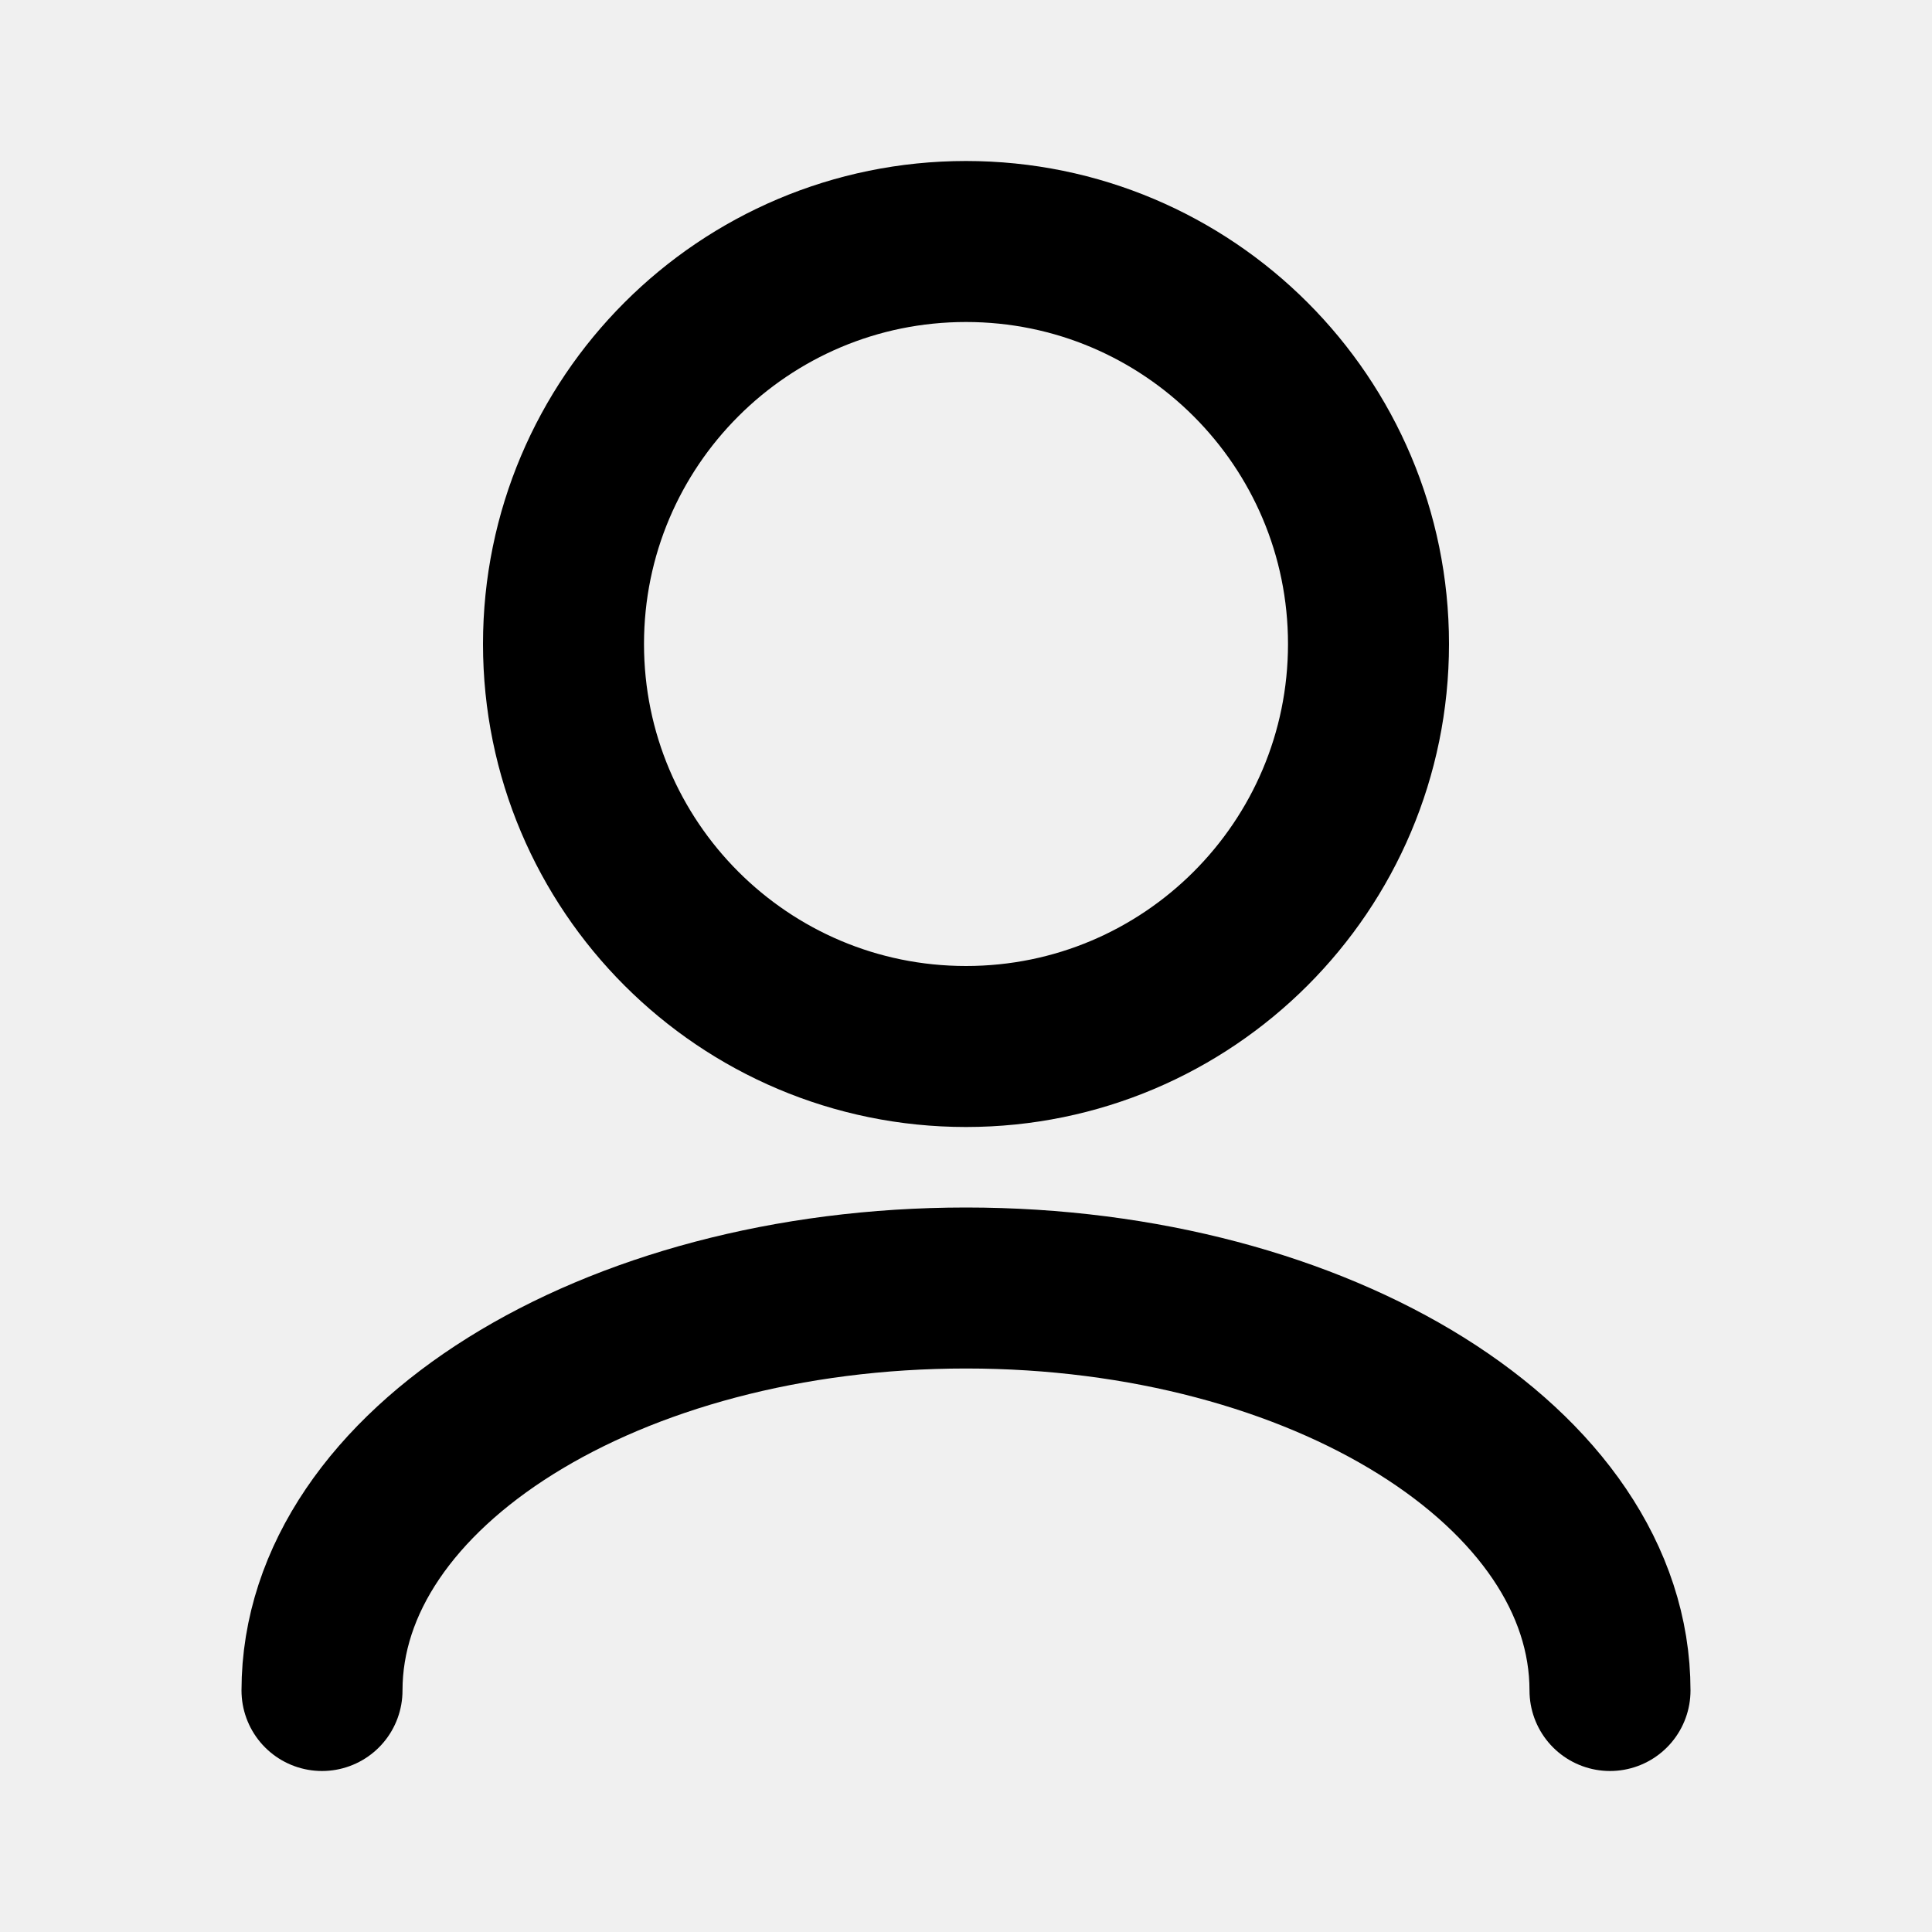
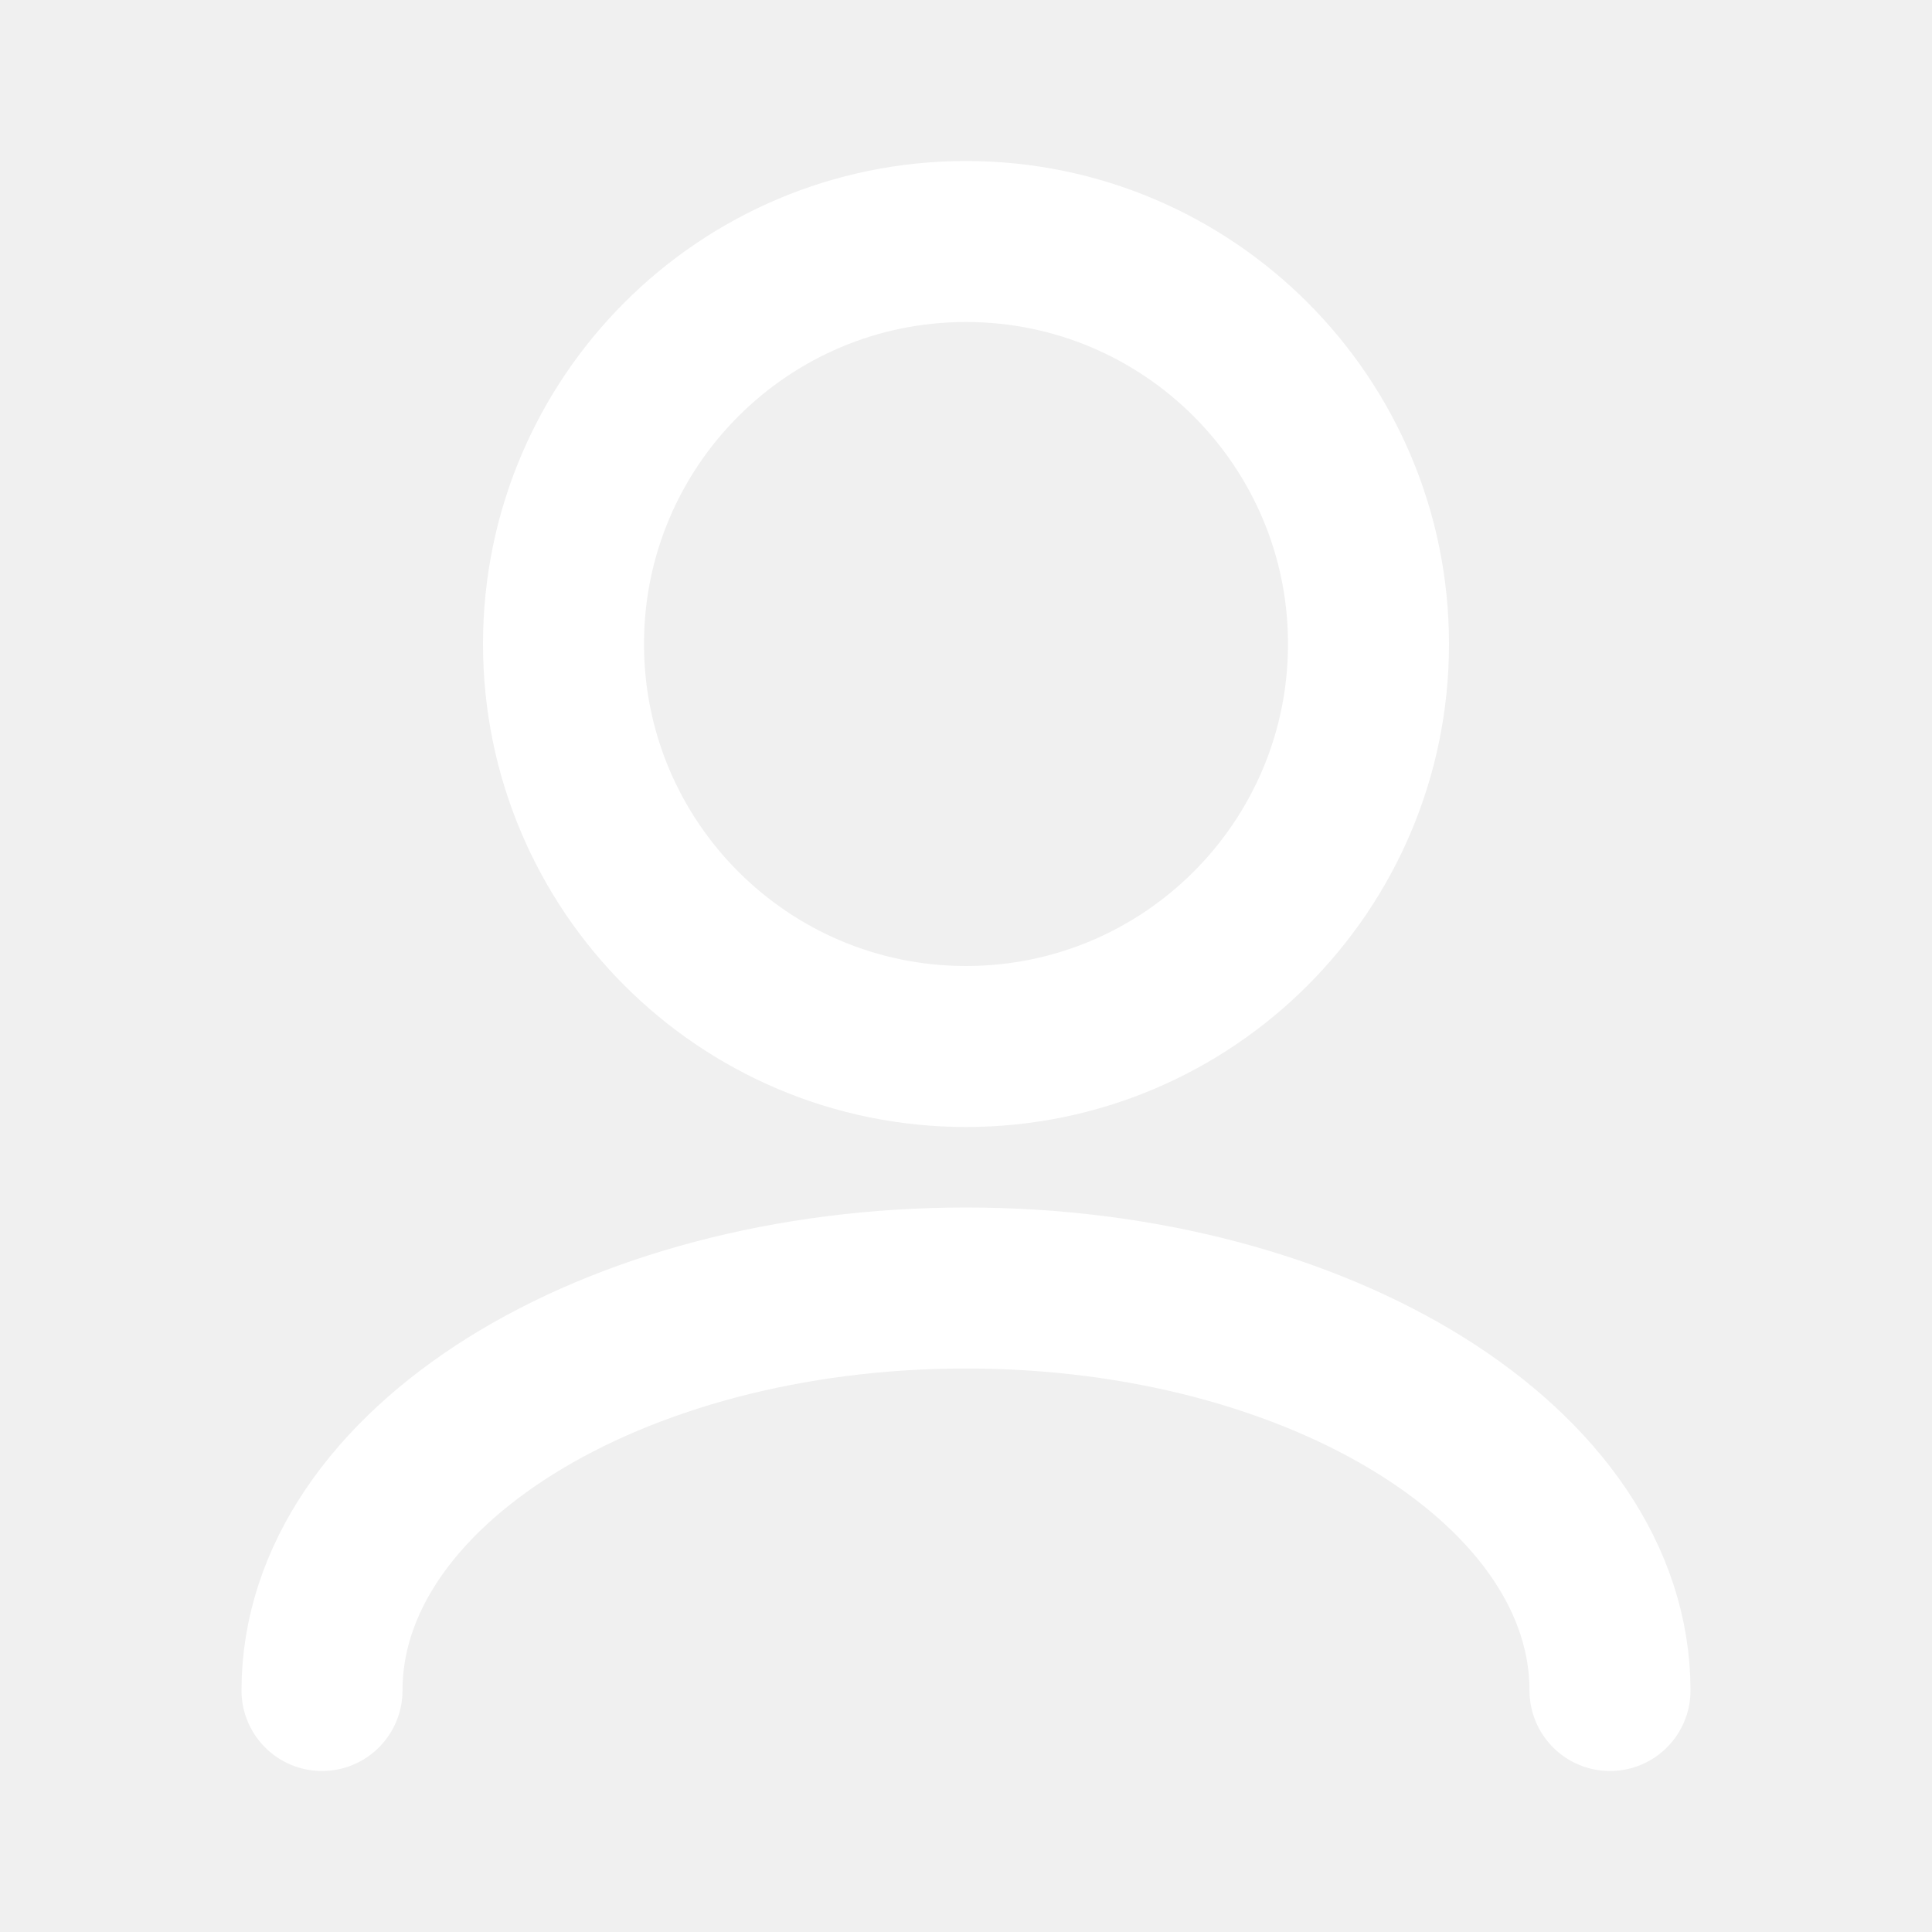
<svg xmlns="http://www.w3.org/2000/svg" width="24" height="24" viewBox="0 0 24 24" fill="none">
-   <path d="M20 21C20 18.239 16.418 16 12 16C7.582 16 4 18.239 4 21M12 13C9.239 13 7 10.761 7 8C7 5.239 9.239 3 12 3C14.761 3 17 5.239 17 8C17 10.761 14.761 13 12 13Z" stroke="black" stroke-width="2" stroke-linecap="round" stroke-linejoin="round" />
+   <path d="M20 21C20 18.239 16.418 16 12 16C7.582 16 4 18.239 4 21M12 13C9.239 13 7 10.761 7 8C7 5.239 9.239 3 12 3C14.761 3 17 5.239 17 8C17 10.761 14.761 13 12 13Z" stroke="white" stroke-width="2" stroke-linecap="round" stroke-linejoin="round" />
</svg>
